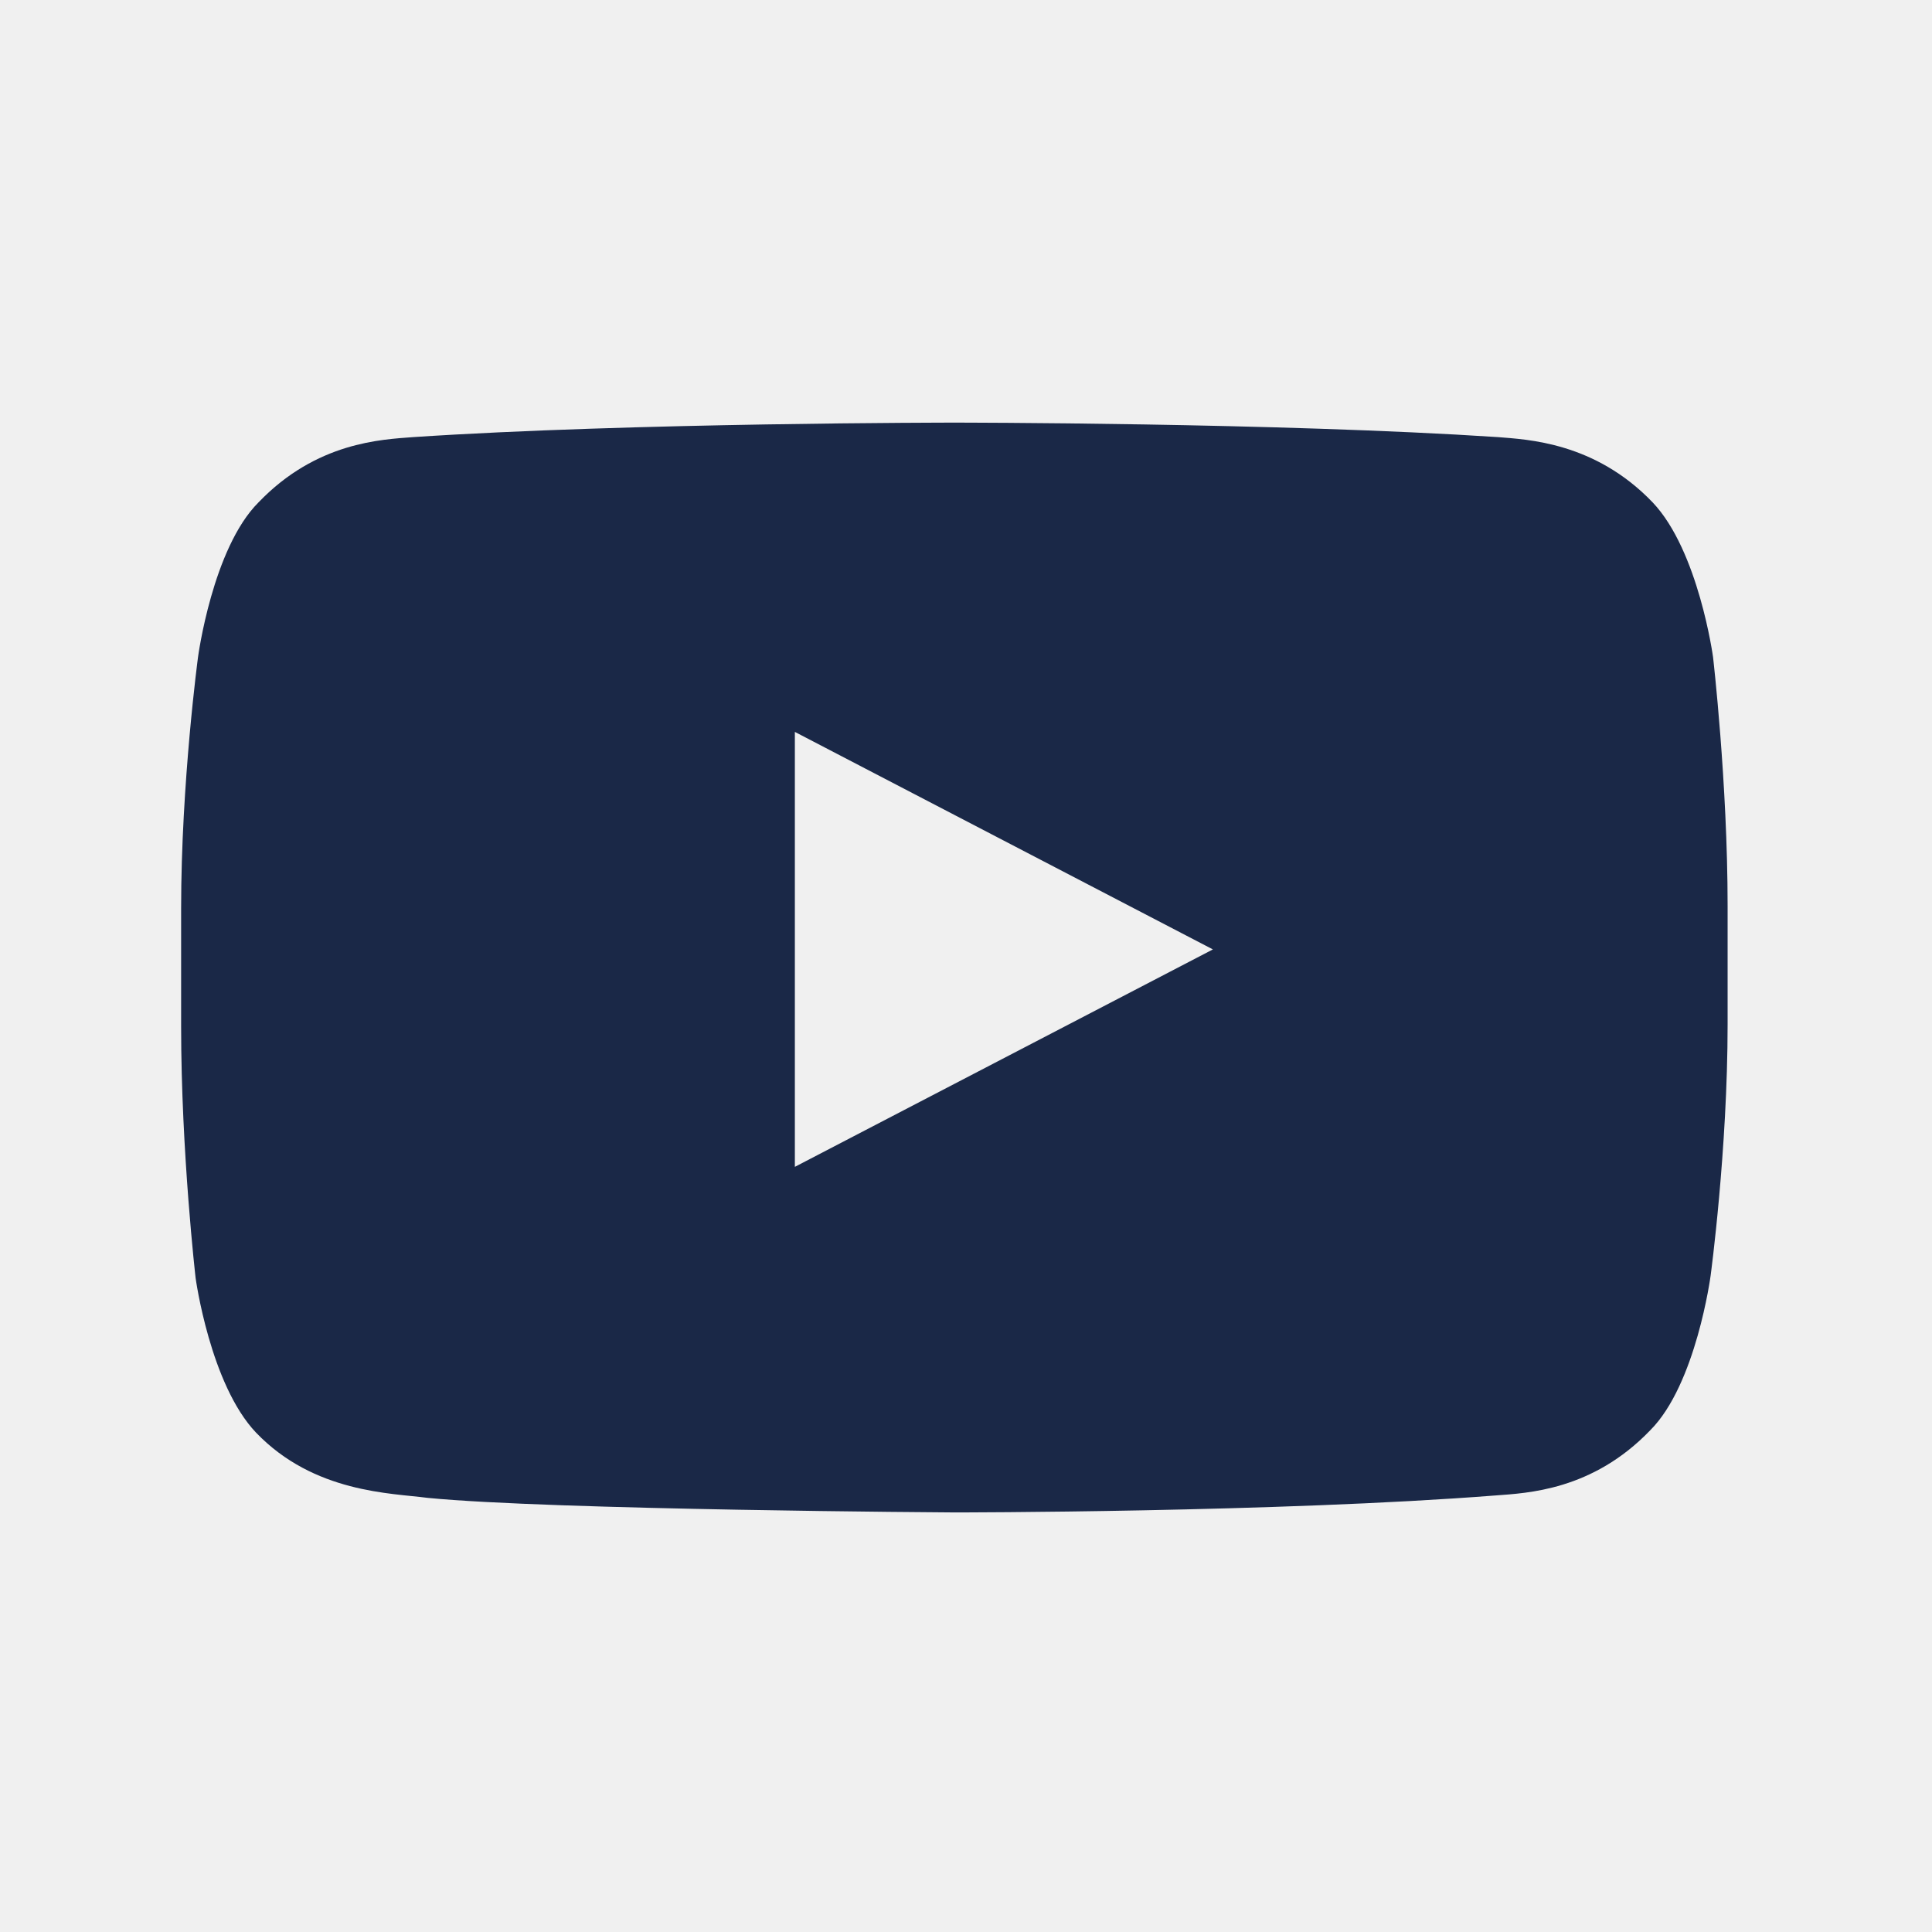
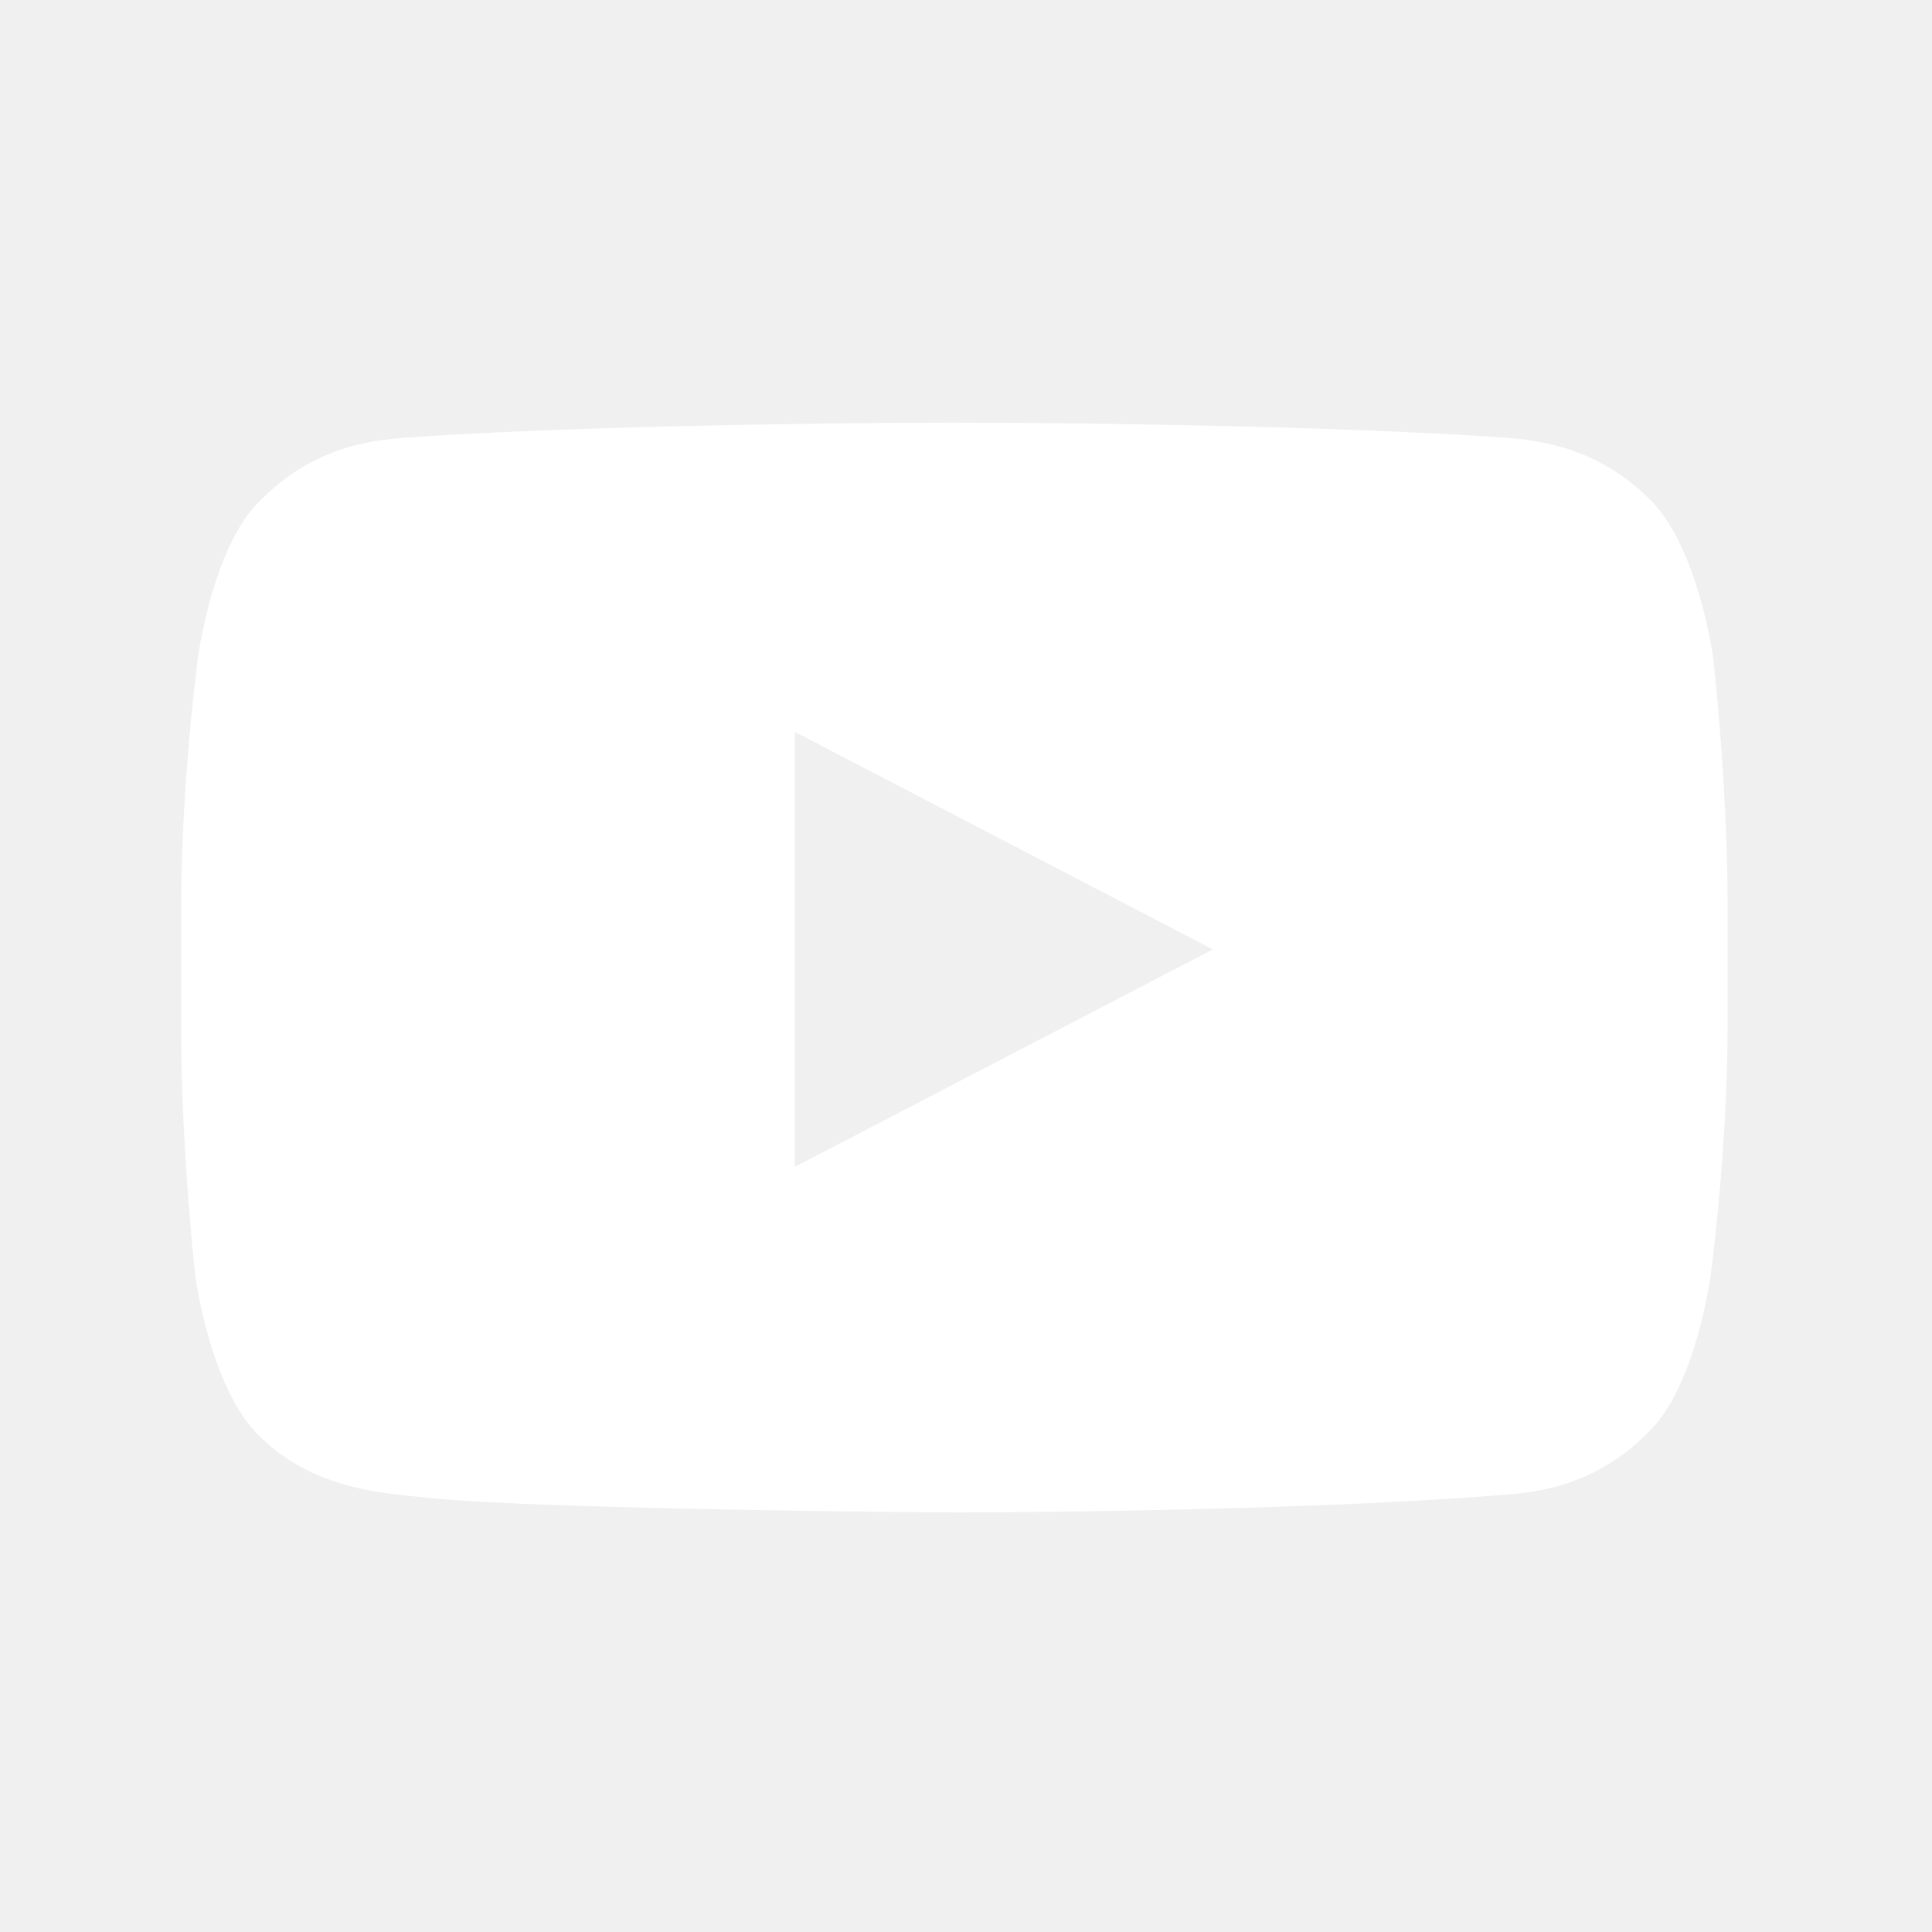
<svg xmlns="http://www.w3.org/2000/svg" width="24" height="24" viewBox="0 0 24 24" fill="none">
-   <path d="M21.28 8.162C21.28 8.162 21.1 6.841 20.53 6.241C19.81 5.49 18.969 5.46 18.609 5.43C15.877 5.25 11.855 5.25 11.855 5.25C11.855 5.25 7.833 5.25 5.132 5.43C4.741 5.46 3.931 5.49 3.211 6.241C2.64 6.811 2.46 8.162 2.46 8.162C2.46 8.162 2.25 9.722 2.25 11.283V12.754C2.25 14.315 2.43 15.876 2.43 15.876C2.43 15.876 2.61 17.197 3.181 17.797C3.901 18.547 4.861 18.547 5.312 18.607C6.843 18.758 11.855 18.788 11.855 18.788C11.855 18.788 15.877 18.788 18.579 18.577C18.969 18.547 19.78 18.517 20.5 17.767C21.07 17.197 21.25 15.846 21.25 15.846C21.25 15.846 21.461 14.285 21.461 12.724V11.253C21.461 9.722 21.28 8.162 21.28 8.162ZM9.874 14.495V9.092L15.067 11.794L9.874 14.495Z" fill="#1A2847" />
+   <path d="M21.28 8.162C21.28 8.162 21.1 6.841 20.53 6.241C19.81 5.49 18.969 5.46 18.609 5.43C15.877 5.25 11.855 5.25 11.855 5.25C11.855 5.25 7.833 5.25 5.132 5.43C4.741 5.46 3.931 5.49 3.211 6.241C2.64 6.811 2.46 8.162 2.46 8.162C2.46 8.162 2.25 9.722 2.25 11.283V12.754C2.25 14.315 2.43 15.876 2.43 15.876C2.43 15.876 2.61 17.197 3.181 17.797C3.901 18.547 4.861 18.547 5.312 18.607C6.843 18.758 11.855 18.788 11.855 18.788C11.855 18.788 15.877 18.788 18.579 18.577C18.969 18.547 19.78 18.517 20.5 17.767C21.07 17.197 21.25 15.846 21.25 15.846C21.25 15.846 21.461 14.285 21.461 12.724V11.253C21.461 9.722 21.28 8.162 21.28 8.162ZM9.874 14.495V9.092L15.067 11.794L9.874 14.495Z" fill="#FFFFFF" />
</svg>
